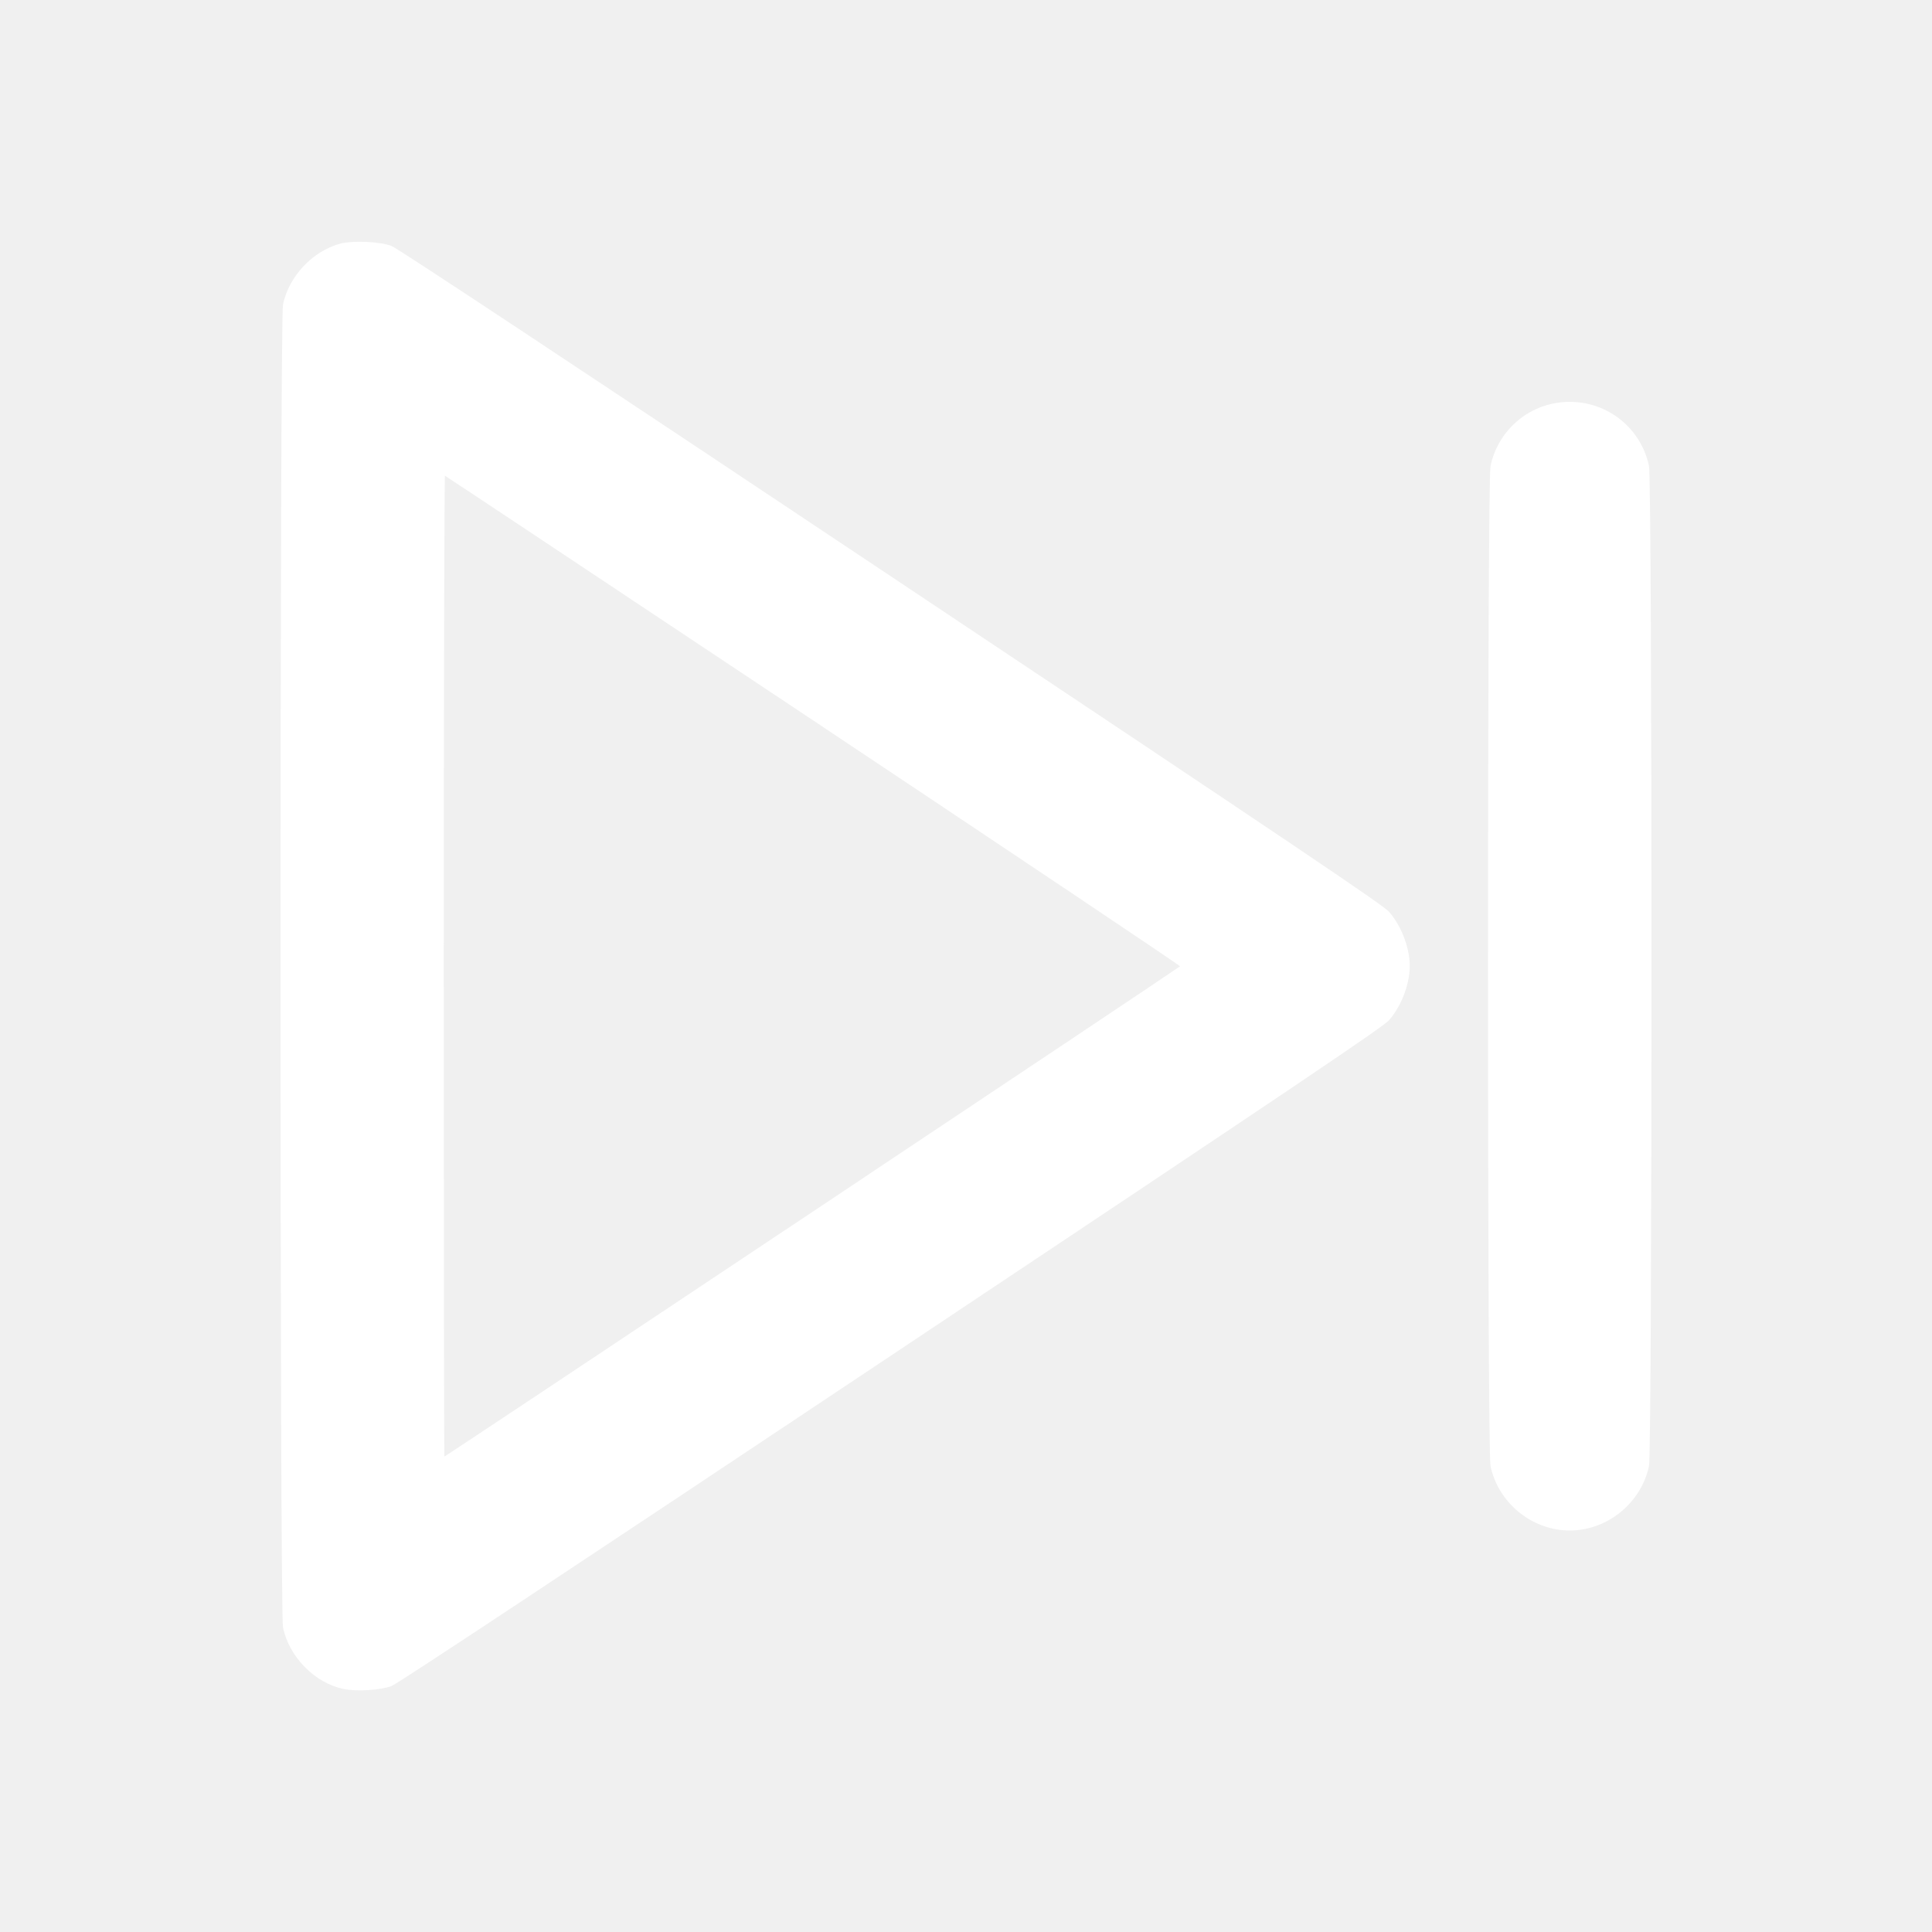
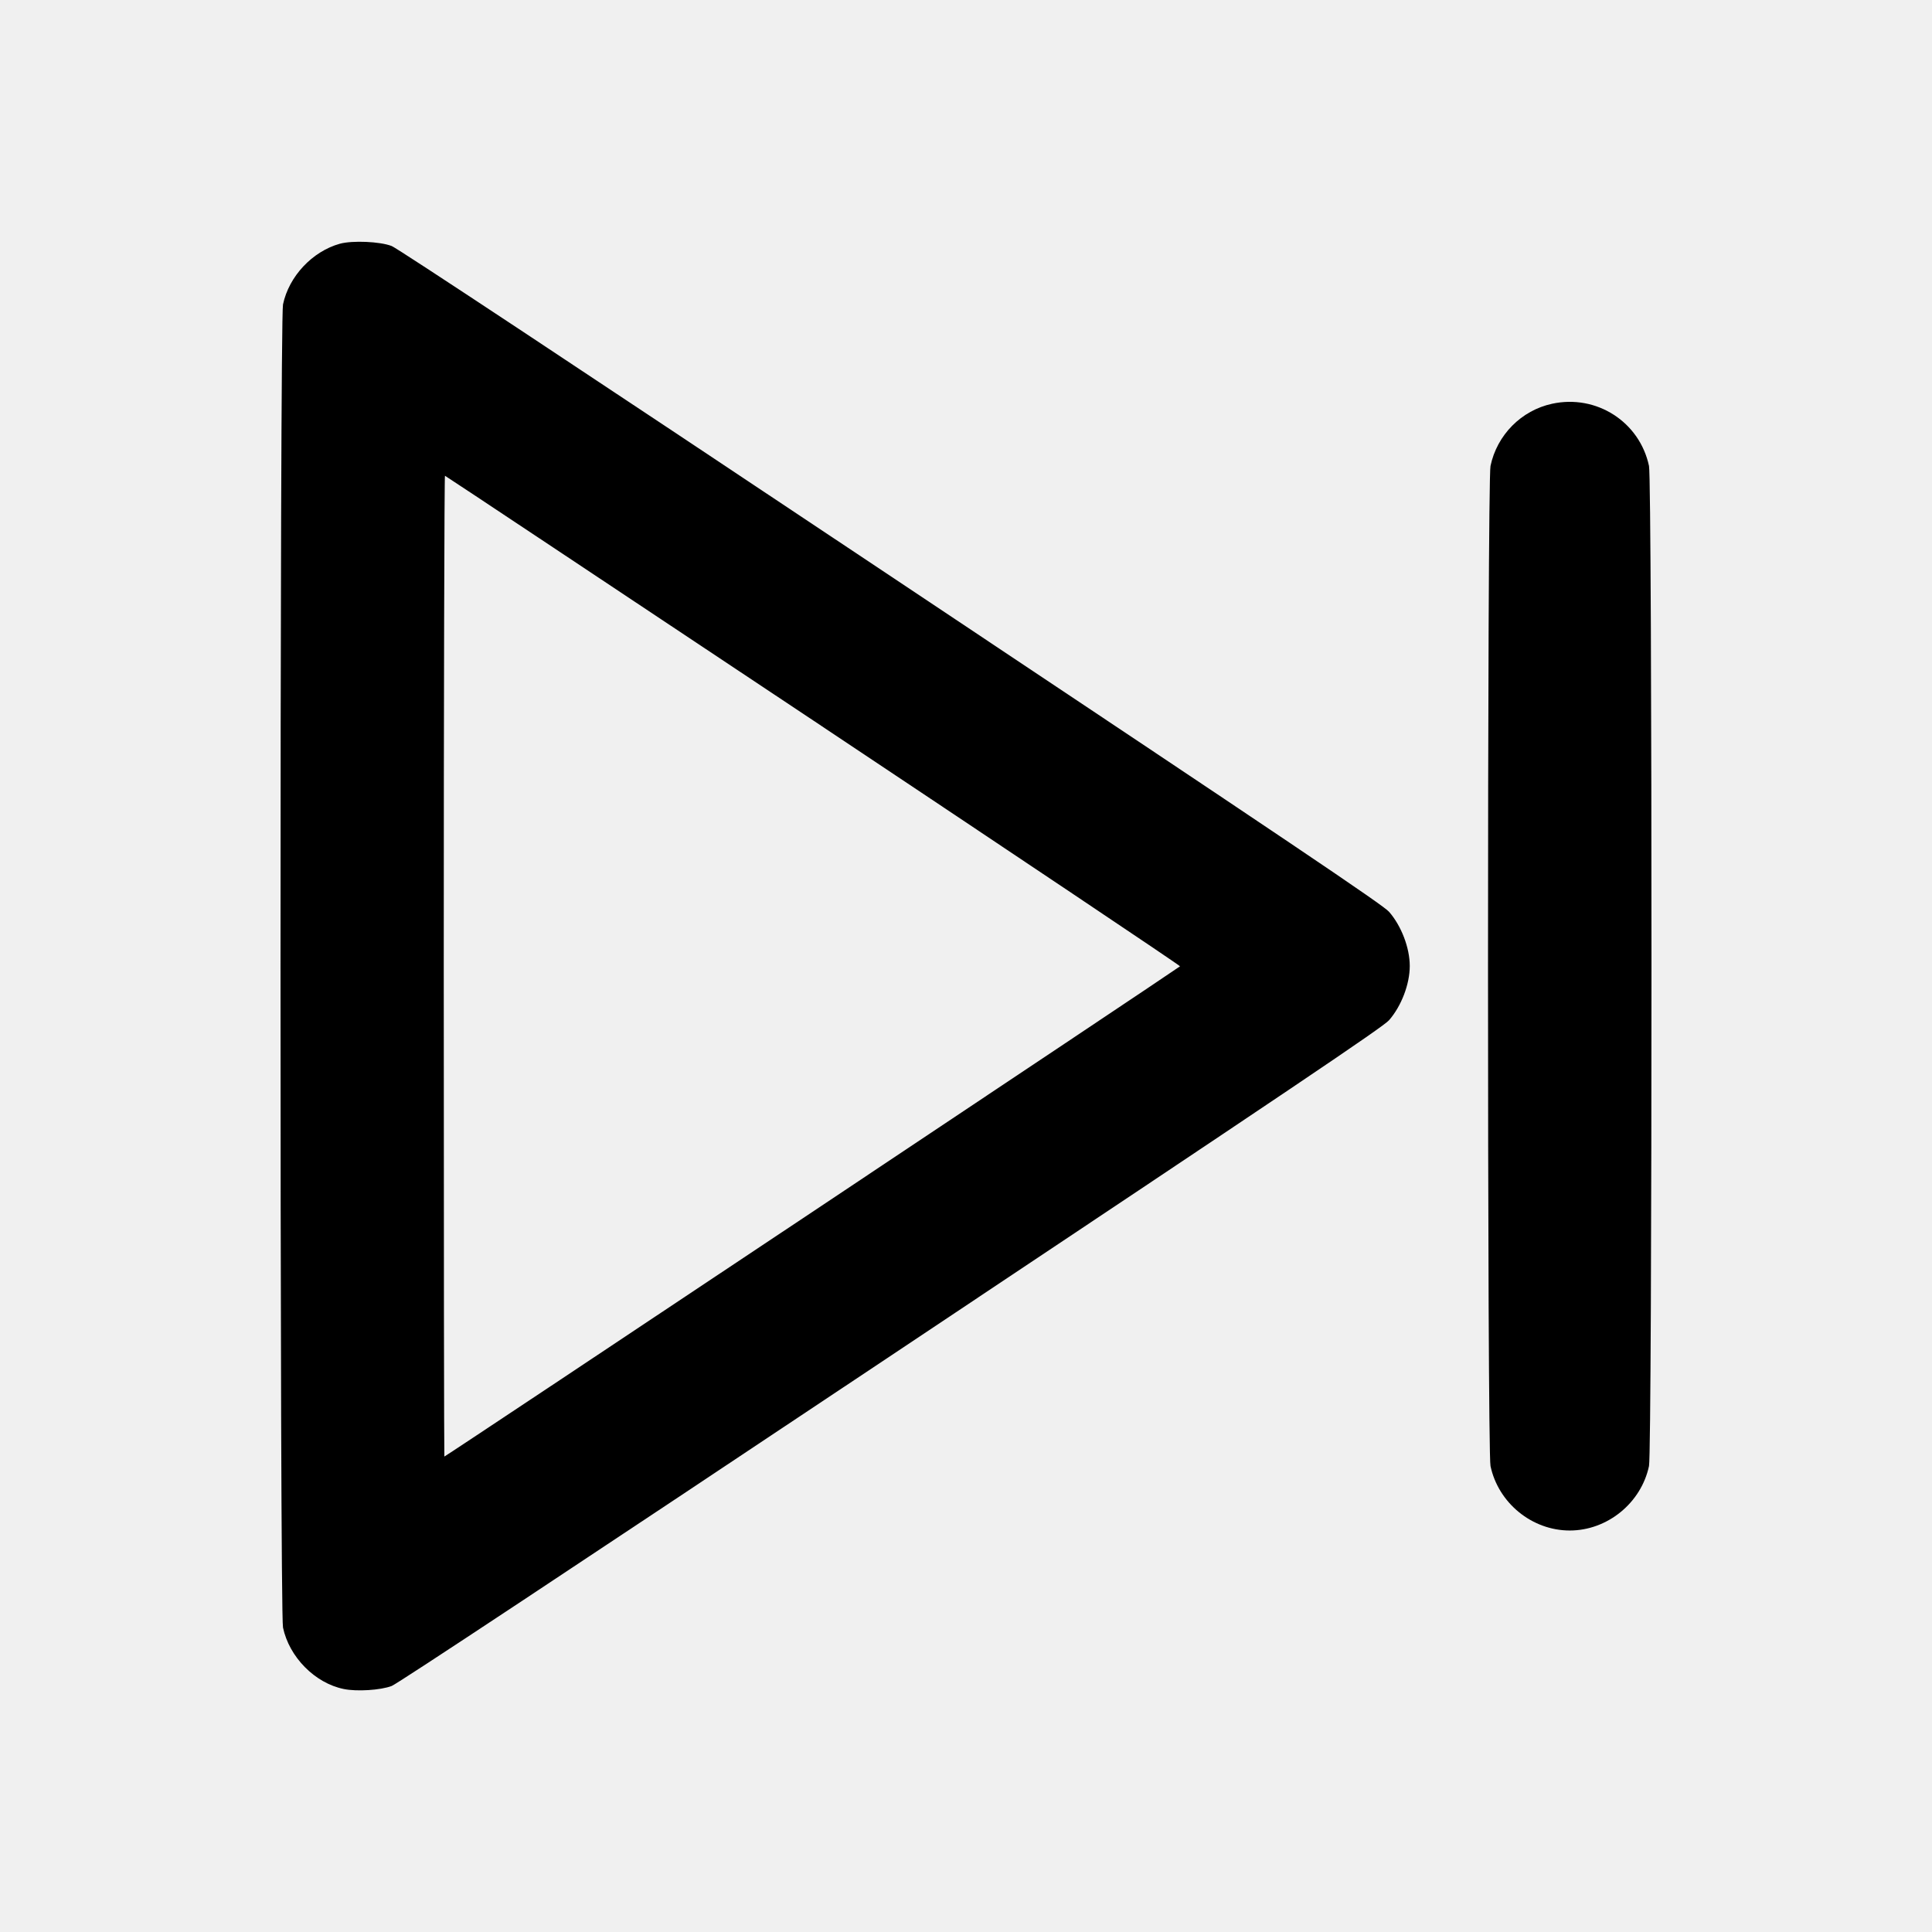
<svg xmlns="http://www.w3.org/2000/svg" version="1.0" width="1280pt" height="1280pt" viewBox="0 0 1280 1280" preserveAspectRatio="xMidYMid meet">
-   <g transform="translate(0,1280) scale(0.1,-0.1)" fill="#ffffff" stroke="none">
+   <g transform="translate(0,1280) scale(0.1,-0.1)" fill="#000000" stroke="none">
    <path d="M2251 11185 c-182 -51 -337 -216 -376 -402 -22 -102 -22 -8664 0 -8766 41 -195 211 -368 402 -407 86 -18 245 -8 318 20 39 15 1175 767 3310 2190 2669 1779 3260 2177 3298 2221 81 93 137 238 137 359 0 121 -56 266 -137 359 -38 44 -629 442 -3298 2221 -2118 1412 -3271 2175 -3310 2190 -77 30 -260 38 -344 15z m3138 -3159 c1337 -891 2430 -1623 2429 -1628 -3 -7 -4865 -3248 -4874 -3248 -2 0 -4 1463 -4 3251 0 1788 4 3249 8 3247 5 -1 1103 -732 2441 -1622z" />
    <path d="M10283 10125 c-204 -44 -365 -207 -408 -412 -22 -102 -22 -6524 0 -6626 52 -245 275 -427 525 -427 249 0 473 182 525 427 22 102 22 6524 0 6626 -62 292 -348 476 -642 412z" />
  </g>
</svg>
